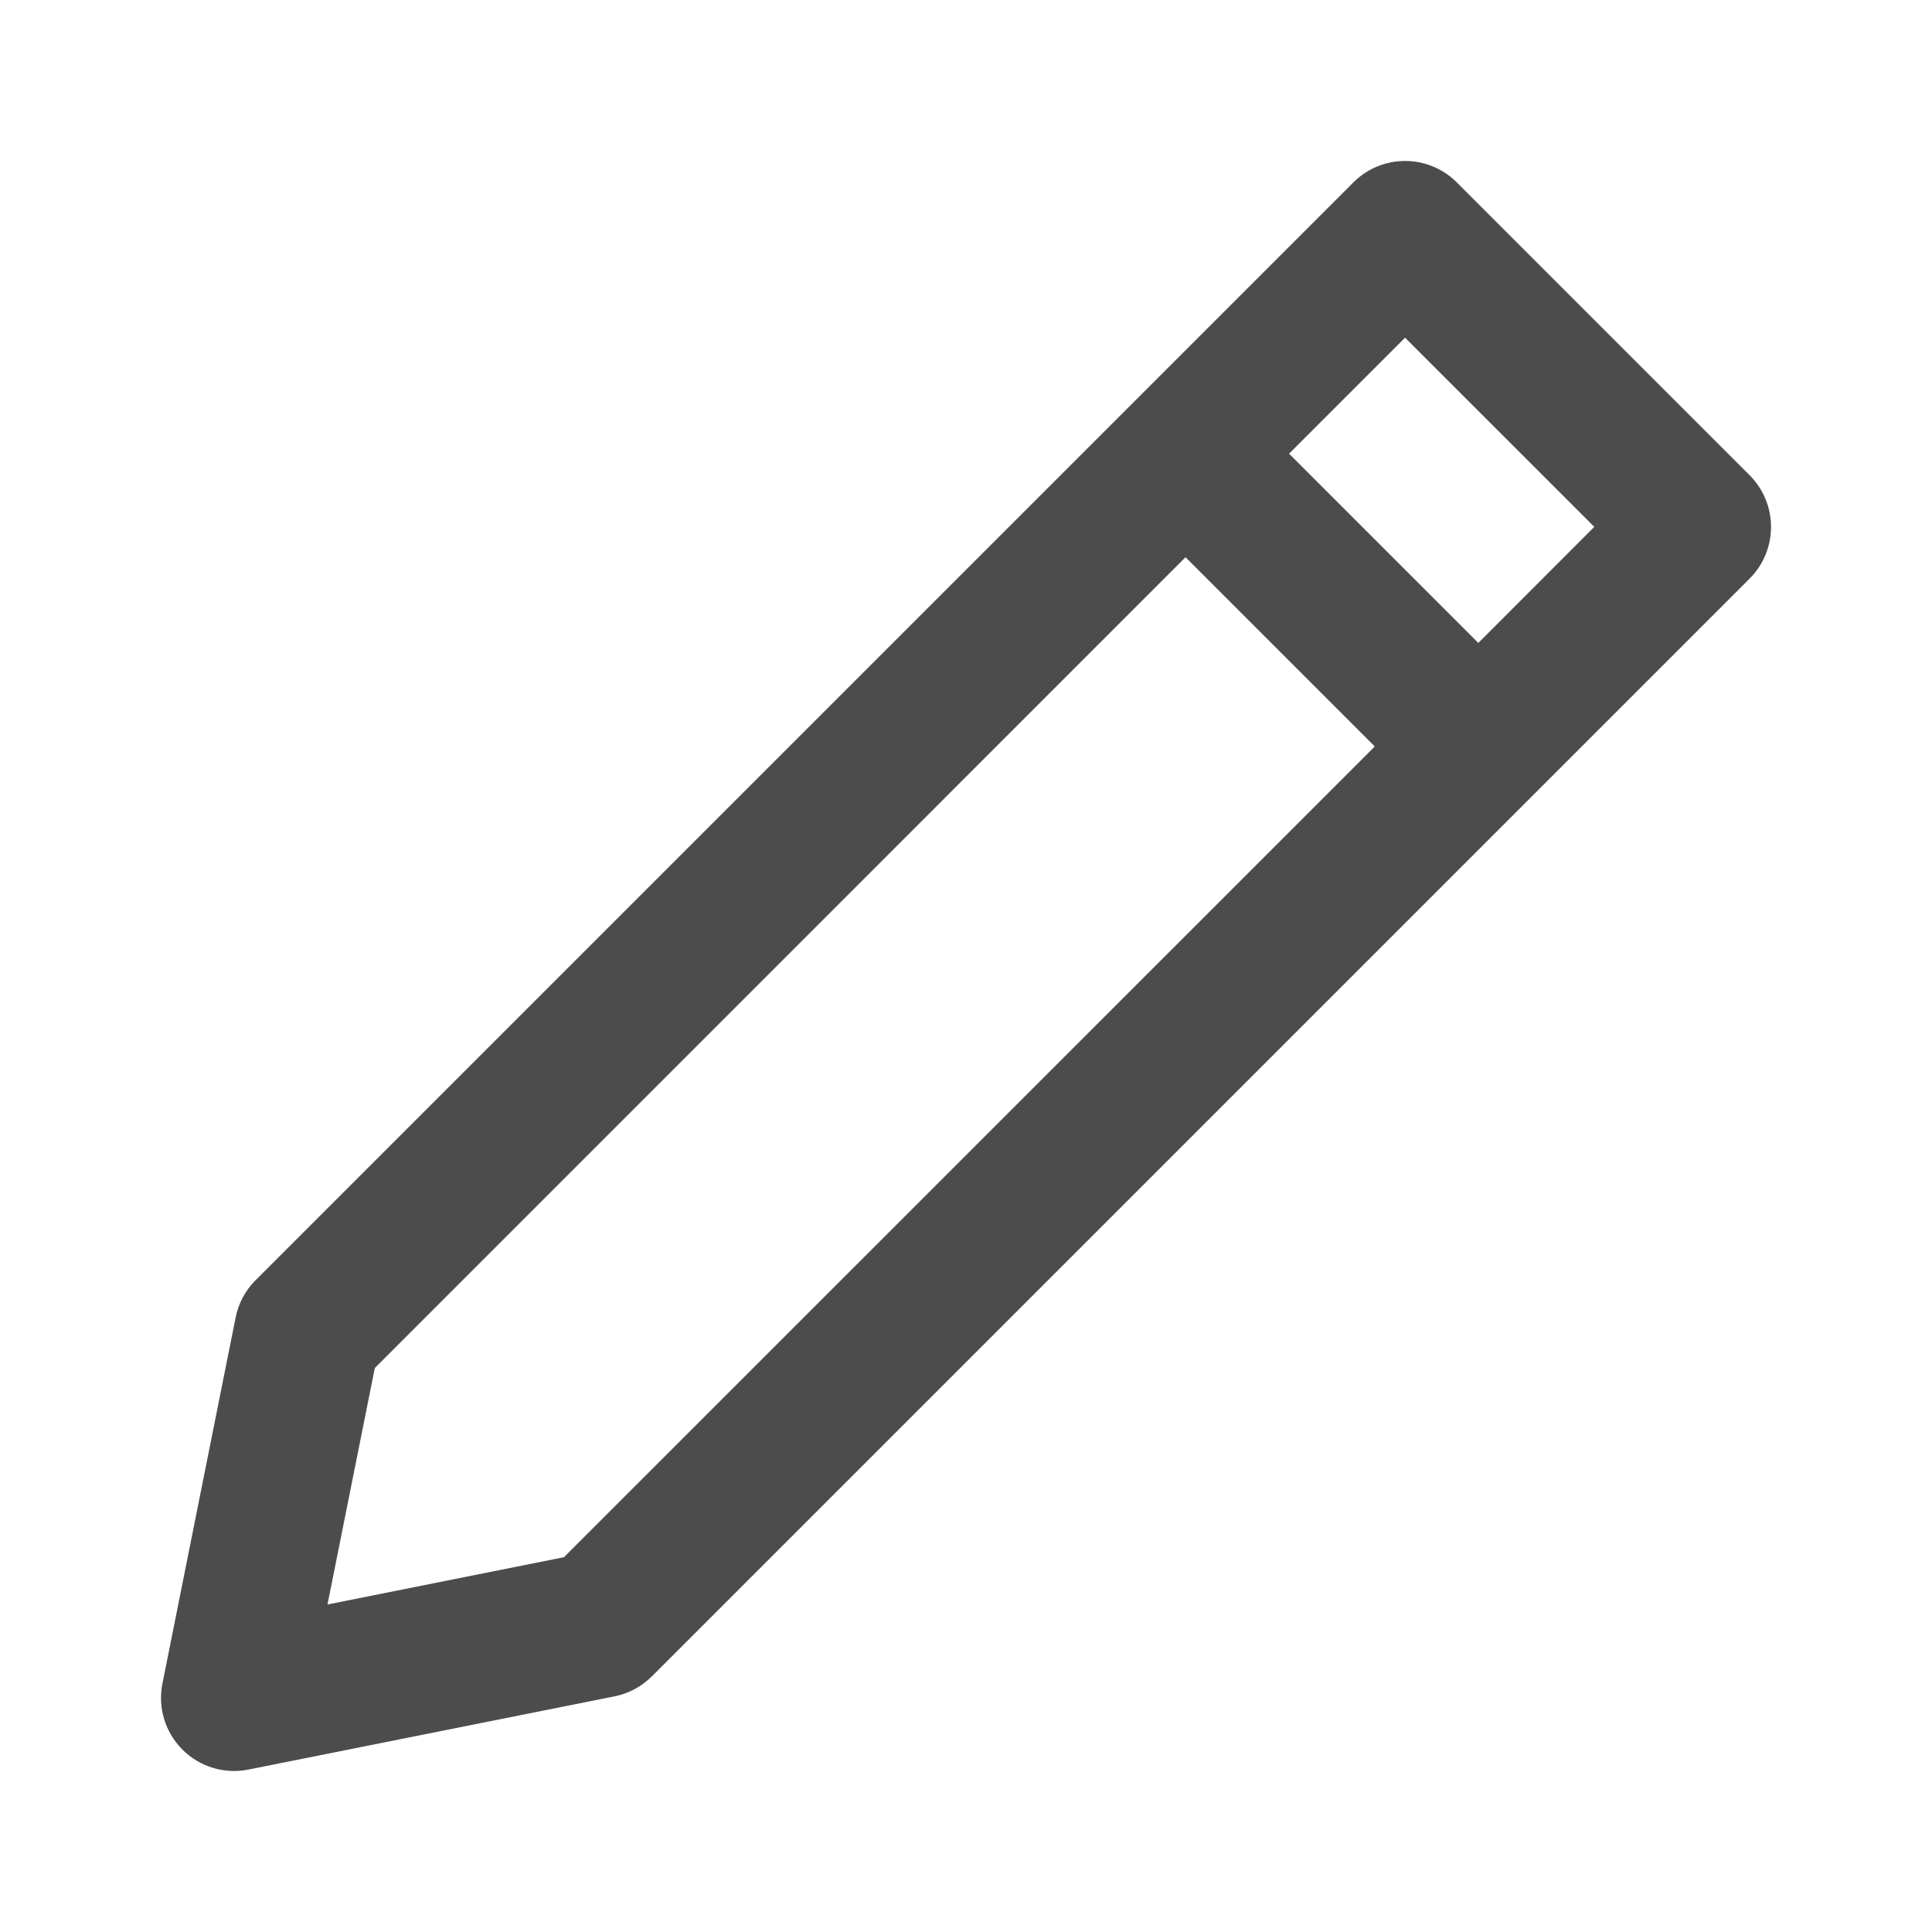
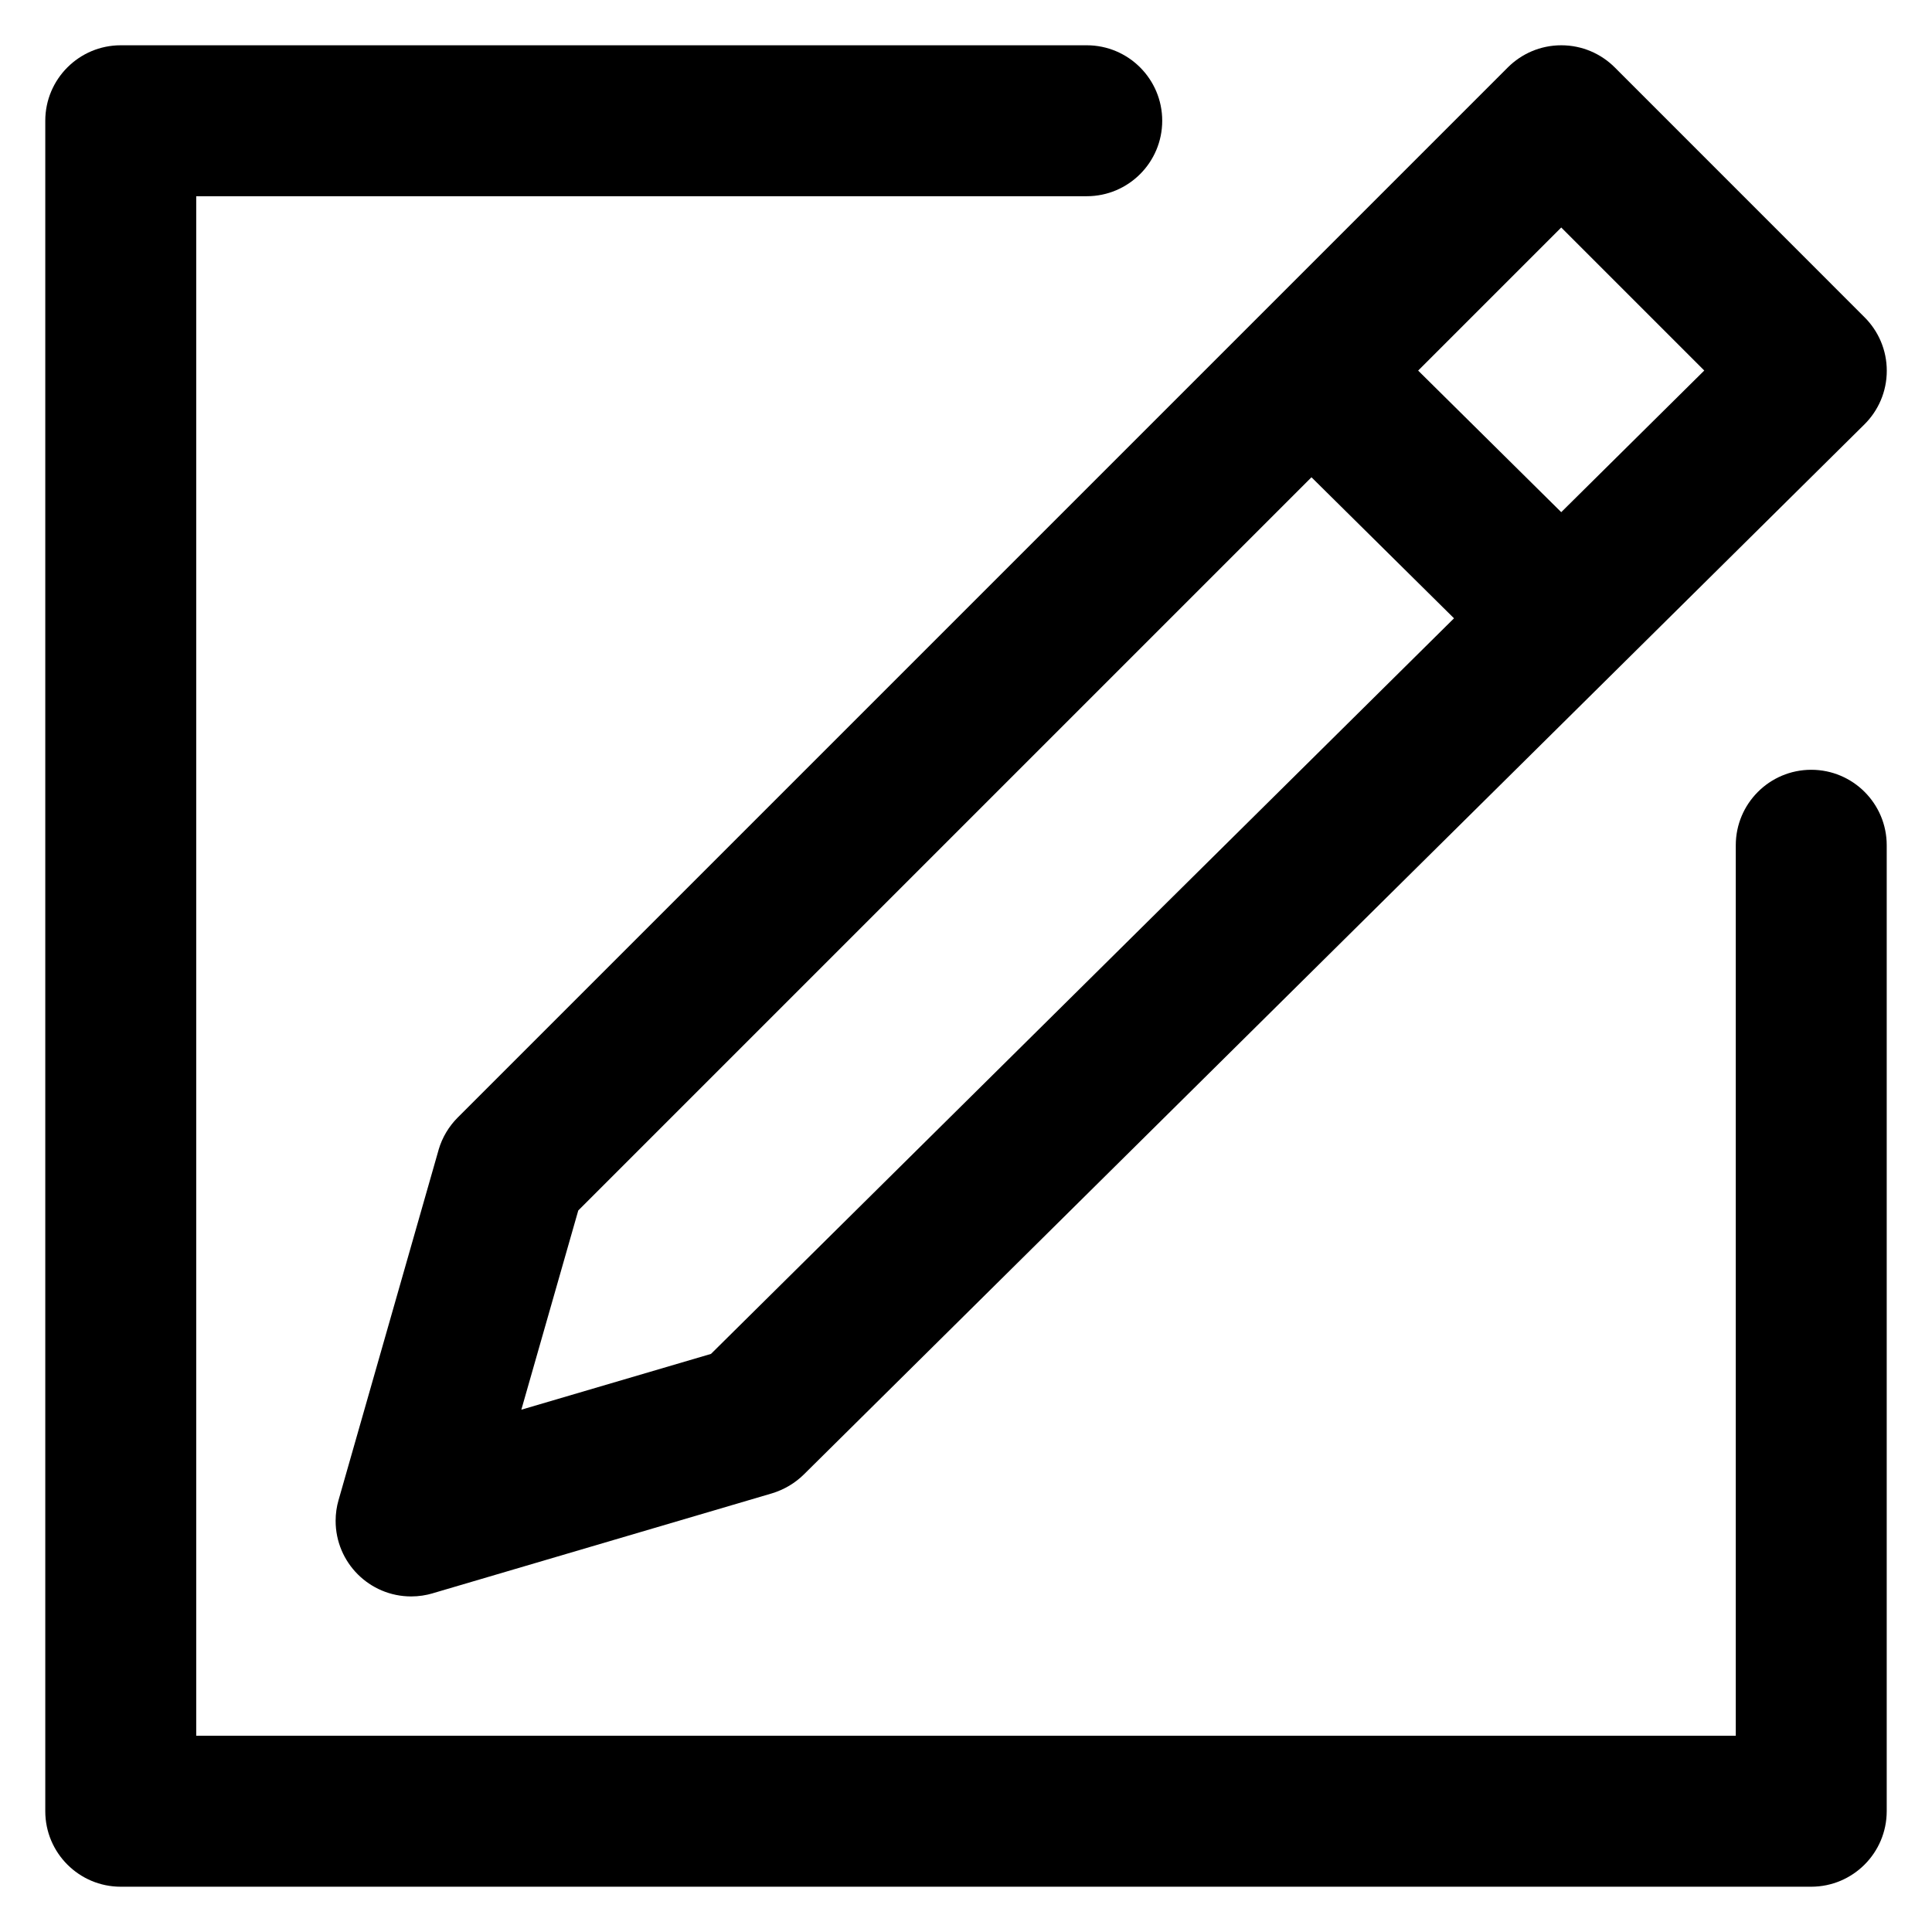
- <svg xmlns="http://www.w3.org/2000/svg" width="24" height="24" viewBox="0 0 24 24" fill="currentColor">
-   <path fill-rule="evenodd" clip-rule="evenodd" d="M18.097 2.266C17.742 1.911 17.167 1.911 16.812 2.266L14.088 4.99L14.084 4.994L14.081 4.997L3.175 15.903C3.048 16.029 2.962 16.191 2.927 16.367L2.018 20.913C1.958 21.211 2.051 21.519 2.266 21.734C2.481 21.949 2.789 22.042 3.087 21.982L7.633 21.073C7.809 21.038 7.97 20.951 8.097 20.825L21.734 7.188C22.089 6.833 22.089 6.258 21.734 5.903L18.097 2.266ZM18.364 7.987L19.805 6.545L17.454 4.195L16.013 5.636L18.364 7.987ZM14.727 6.922L17.078 9.273L7.006 19.344L4.068 19.932L4.656 16.994L14.727 6.922Z" fill="black" fill-opacity="0.7" style="mix-blend-mode:multiply" />
+ <svg xmlns="http://www.w3.org/2000/svg" fill="#000000" width="800px" height="800px" viewBox="0 0 32 32" version="1.1">
+   <path d="M7.263 19.051l-1.656 5.797c-0.030 0.102-0.048 0.22-0.048 0.342 0 0.691 0.559 1.251 1.25 1.252h0c0.126-0 0.248-0.019 0.363-0.053l-0.009 0.002 5.622-1.656c0.206-0.063 0.383-0.17 0.527-0.311l-0 0 17.568-17.394c0.229-0.227 0.371-0.541 0.371-0.889 0-0.345-0.14-0.657-0.365-0.883l-4.141-4.142c-0.227-0.226-0.539-0.366-0.885-0.366s-0.658 0.14-0.885 0.366v0l-17.394 17.394c-0.146 0.146-0.256 0.329-0.316 0.532l-0.002 0.009zM25.859 3.768l2.369 2.369-2.369 2.346-2.37-2.345zM9.578 20.049l12.144-12.144 2.361 2.336-12.307 12.184-3.141 0.924zM30 12.75c-0.69 0-1.25 0.56-1.25 1.25v14.75h-25.5v-25.5h14.75c0.69 0 1.25-0.56 1.25-1.25s-0.56-1.25-1.25-1.25v0h-16c-0.69 0-1.25 0.56-1.25 1.25v0 28c0 0.69 0.56 1.25 1.25 1.25h28c0.69-0.001 1.249-0.56 1.25-1.25v-16c-0-0.69-0.56-1.25-1.25-1.25h-0z" />
</svg>
